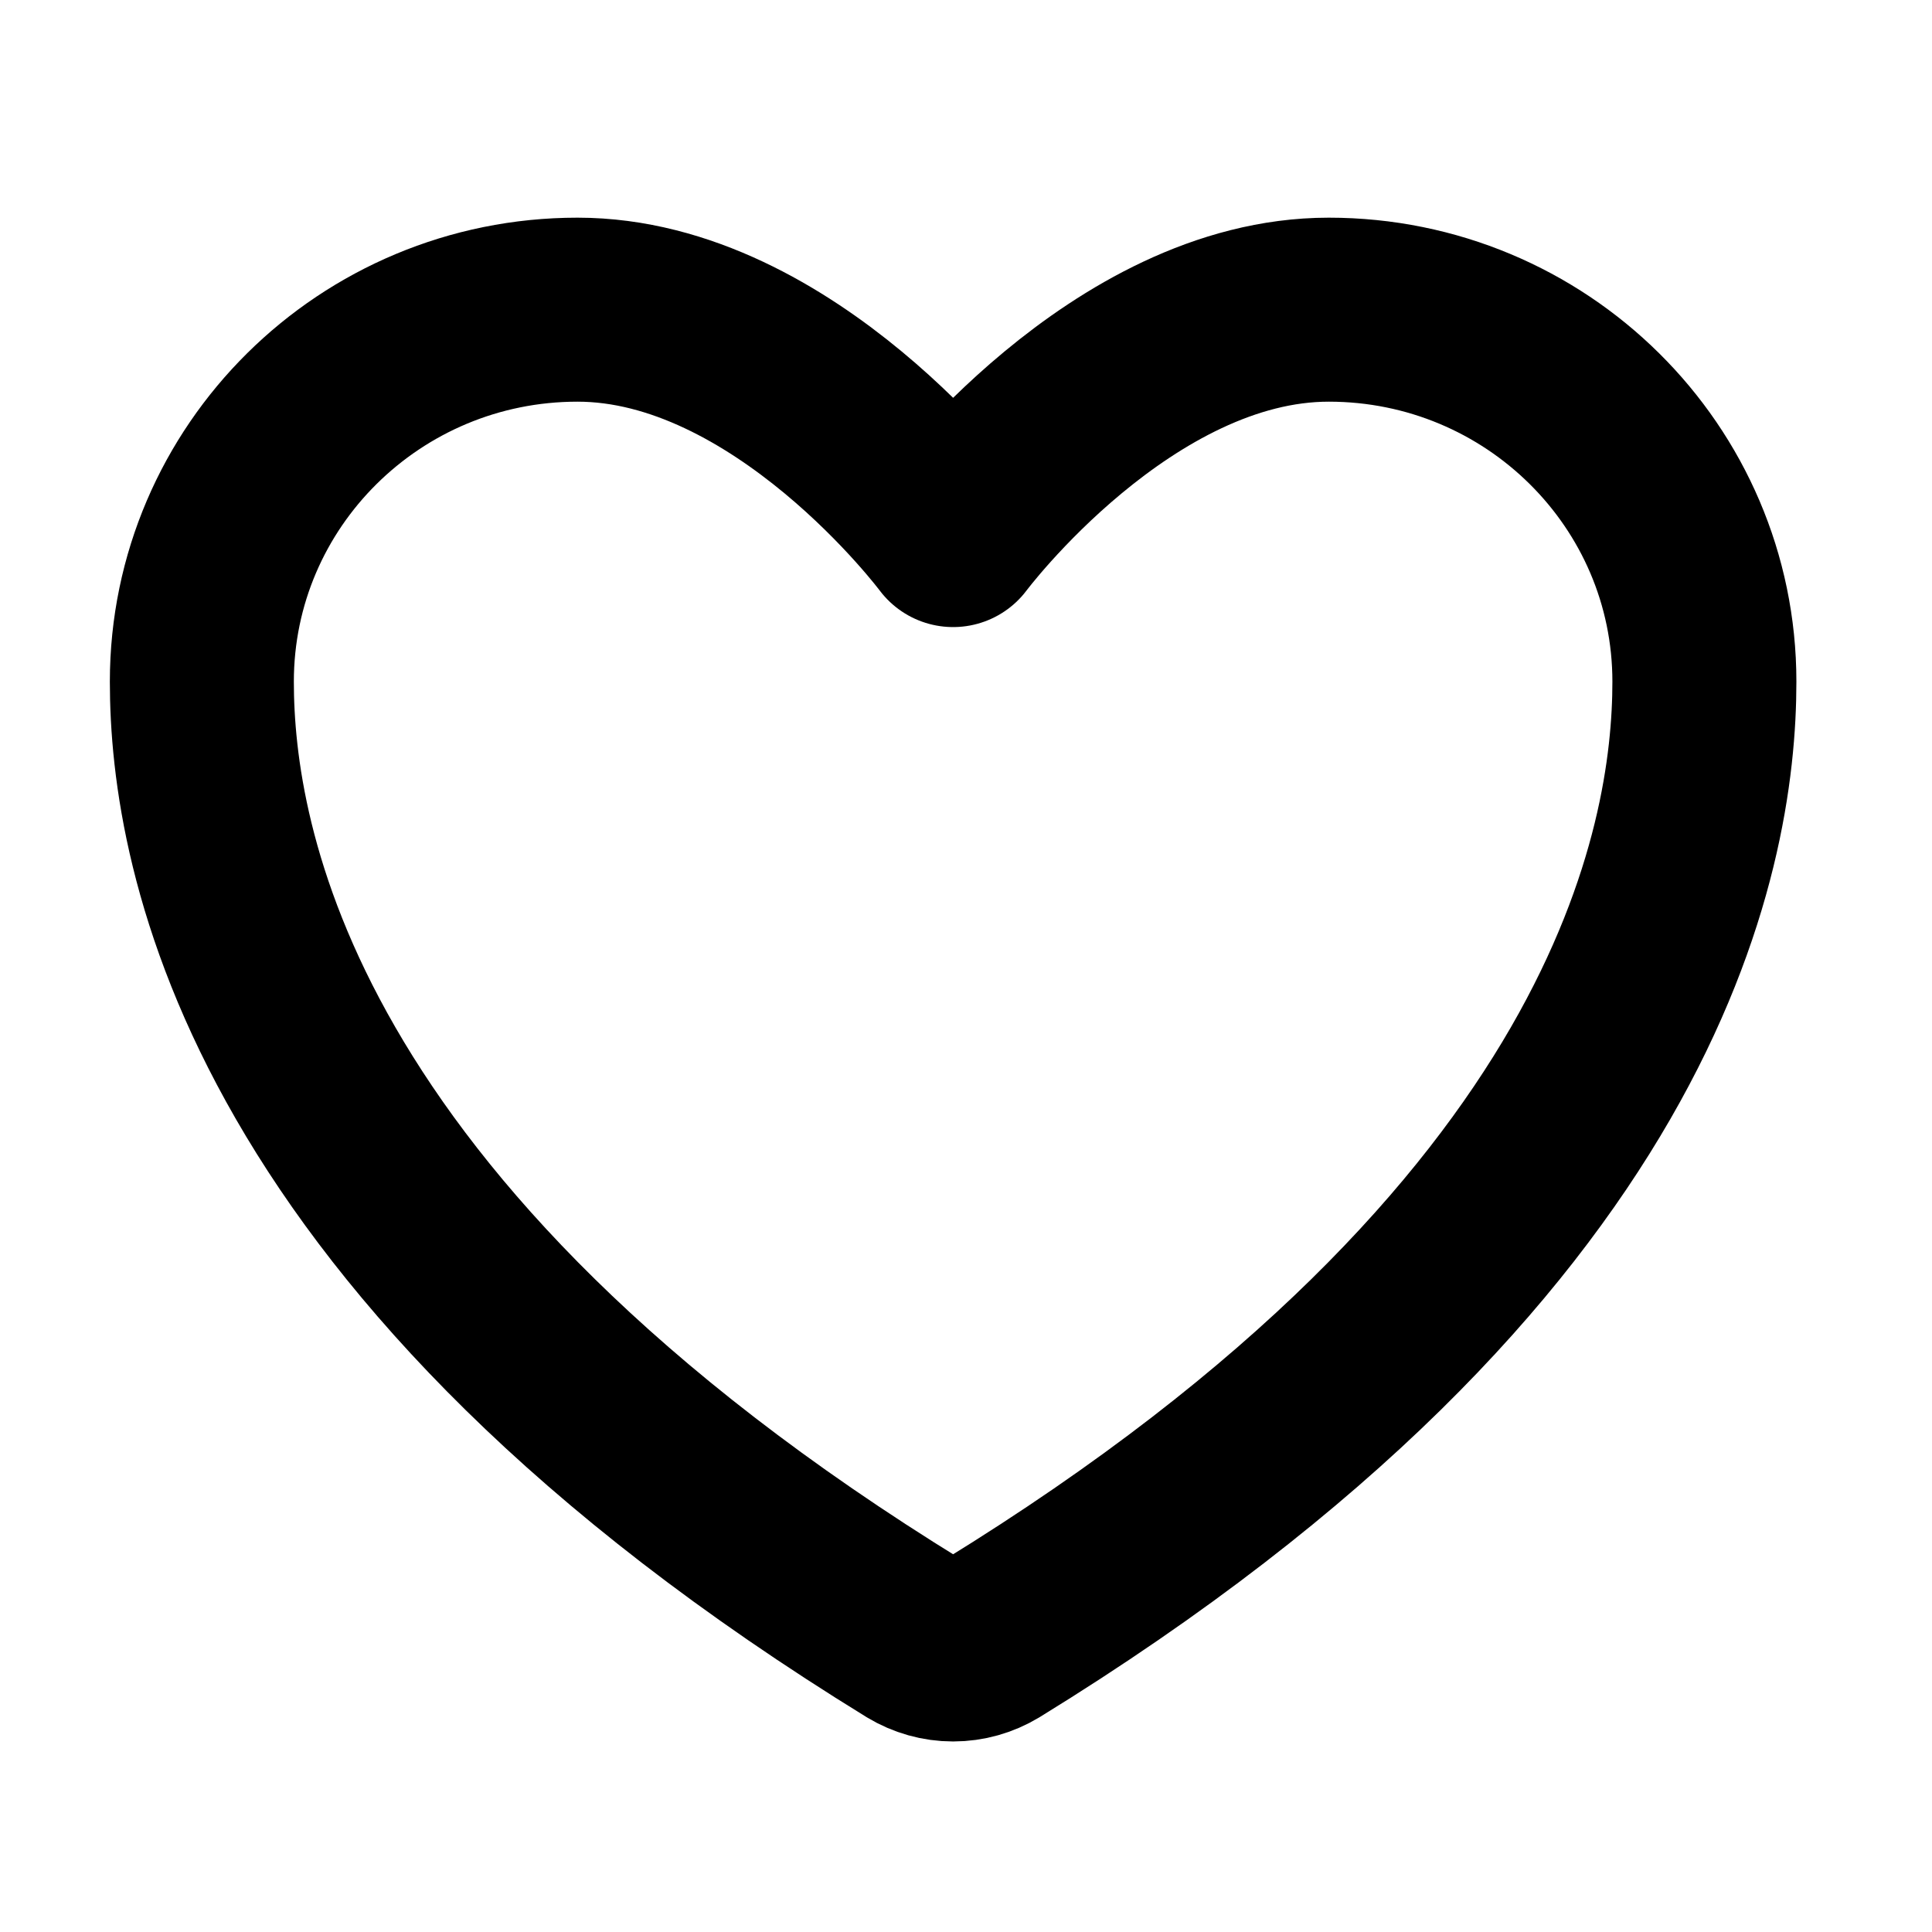
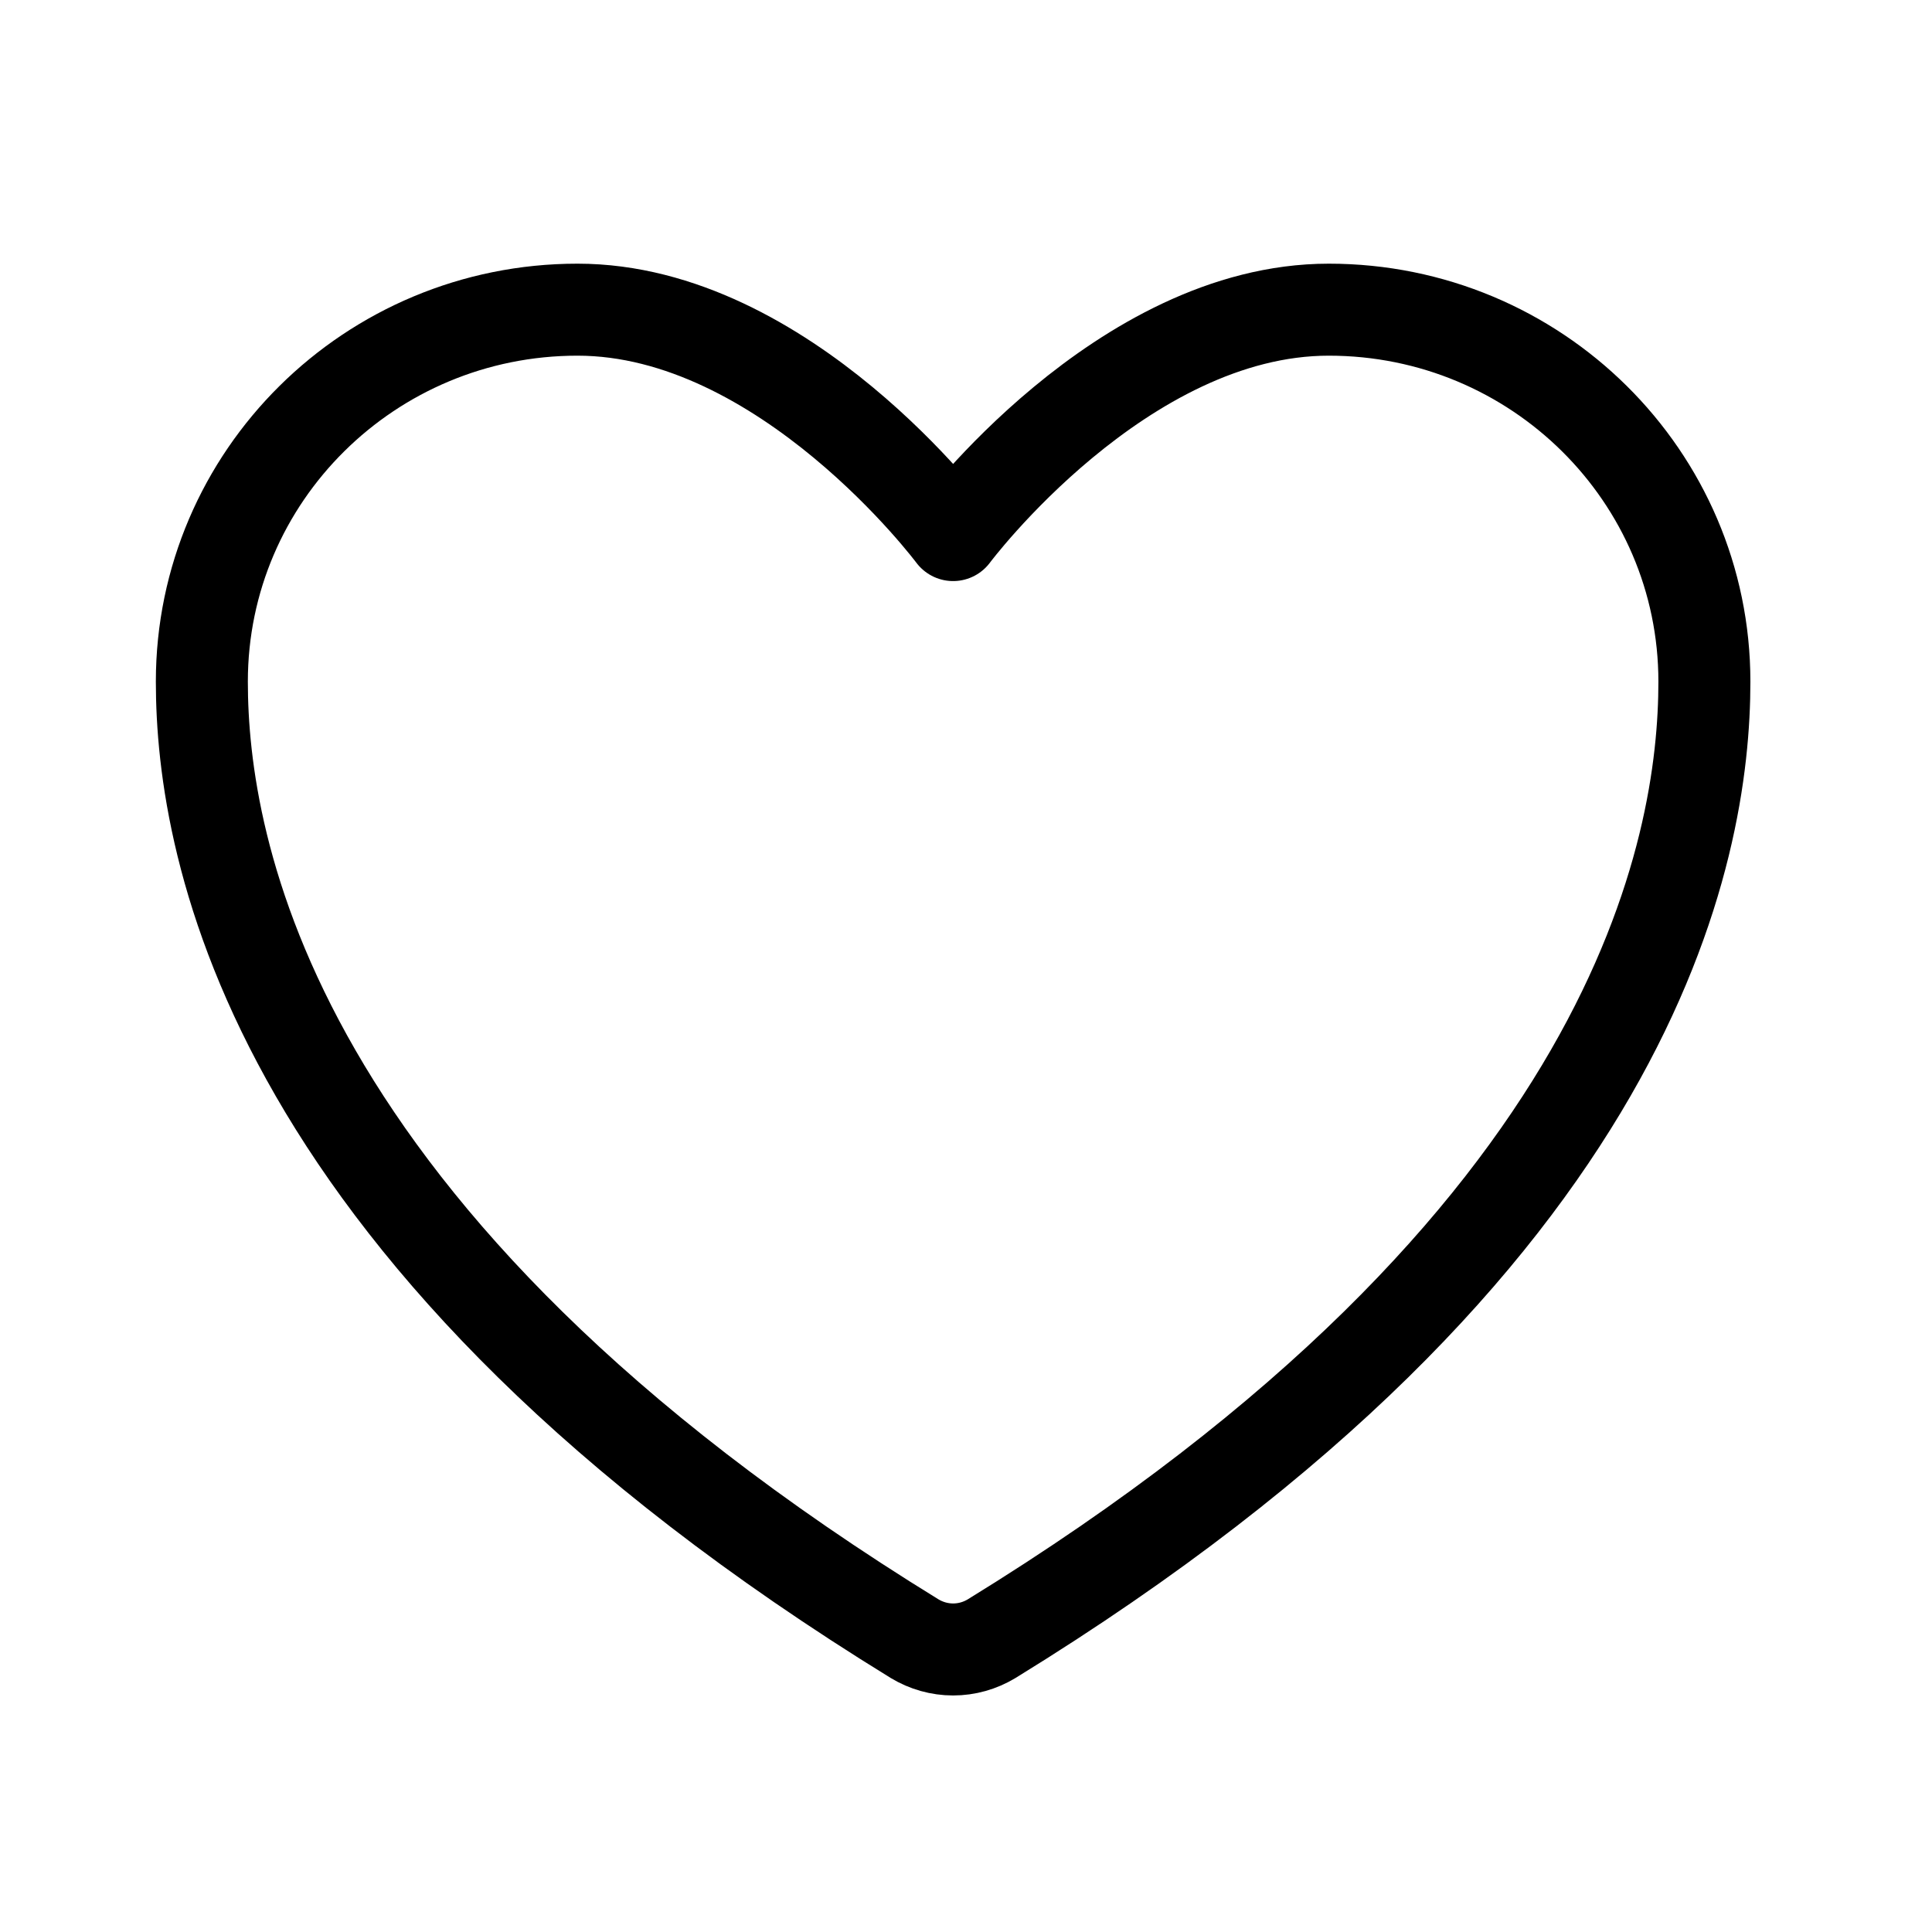
<svg xmlns="http://www.w3.org/2000/svg" width="21" height="21" viewBox="0 0 21 21" fill="none">
-   <path d="M6.277 3.366C4.023 3.366 2.194 5.176 2.194 7.409C2.194 9.211 2.909 13.488 9.942 17.812C10.068 17.888 10.213 17.929 10.36 17.929C10.508 17.929 10.652 17.888 10.778 17.812C17.811 13.488 18.526 9.211 18.526 7.409C18.526 5.176 16.698 3.366 14.443 3.366C12.188 3.366 10.36 5.816 10.36 5.816C10.36 5.816 8.532 3.366 6.277 3.366Z" stroke="black" stroke-width="2" stroke-linecap="round" stroke-linejoin="round" />
+   <path d="M6.277 3.366C4.023 3.366 2.194 5.176 2.194 7.409C2.194 9.211 2.909 13.488 9.942 17.812C10.068 17.888 10.213 17.929 10.36 17.929C10.508 17.929 10.652 17.888 10.778 17.812C17.811 13.488 18.526 9.211 18.526 7.409C18.526 5.176 16.698 3.366 14.443 3.366C12.188 3.366 10.36 5.816 10.36 5.816C10.36 5.816 8.532 3.366 6.277 3.366Z" stroke="black" stroke-width="1" stroke-linecap="round" stroke-linejoin="round" />
</svg>
